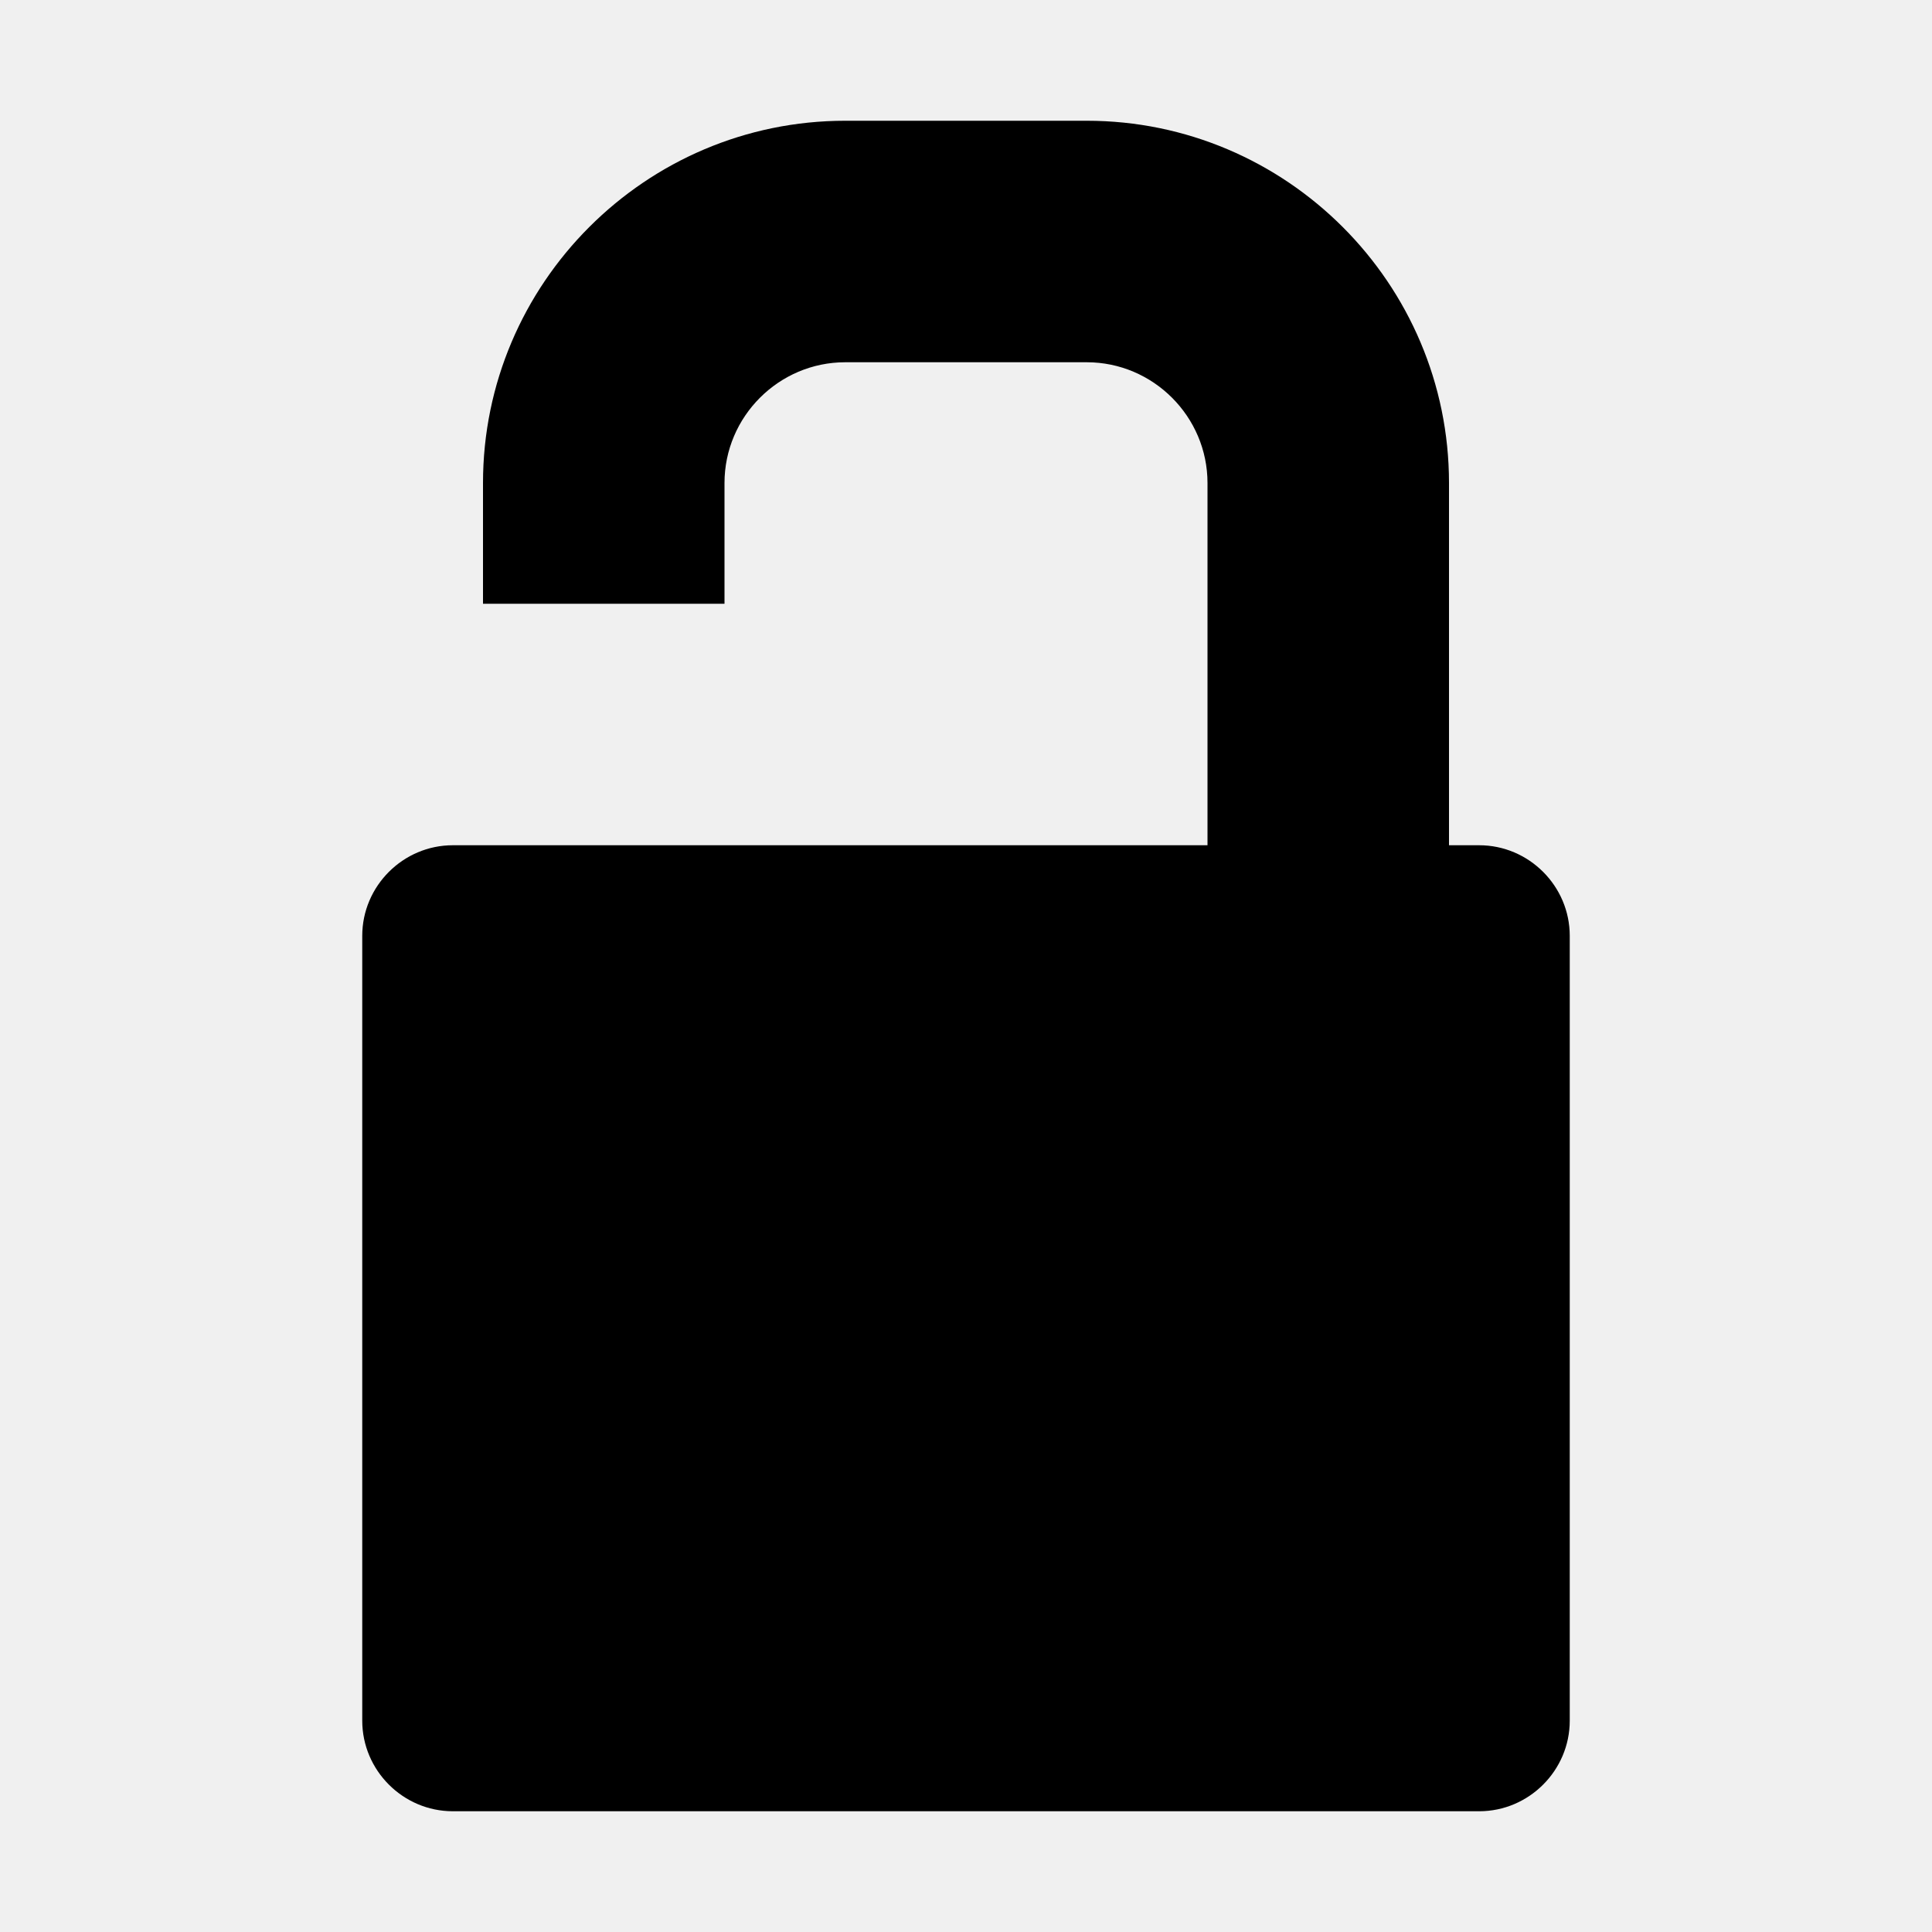
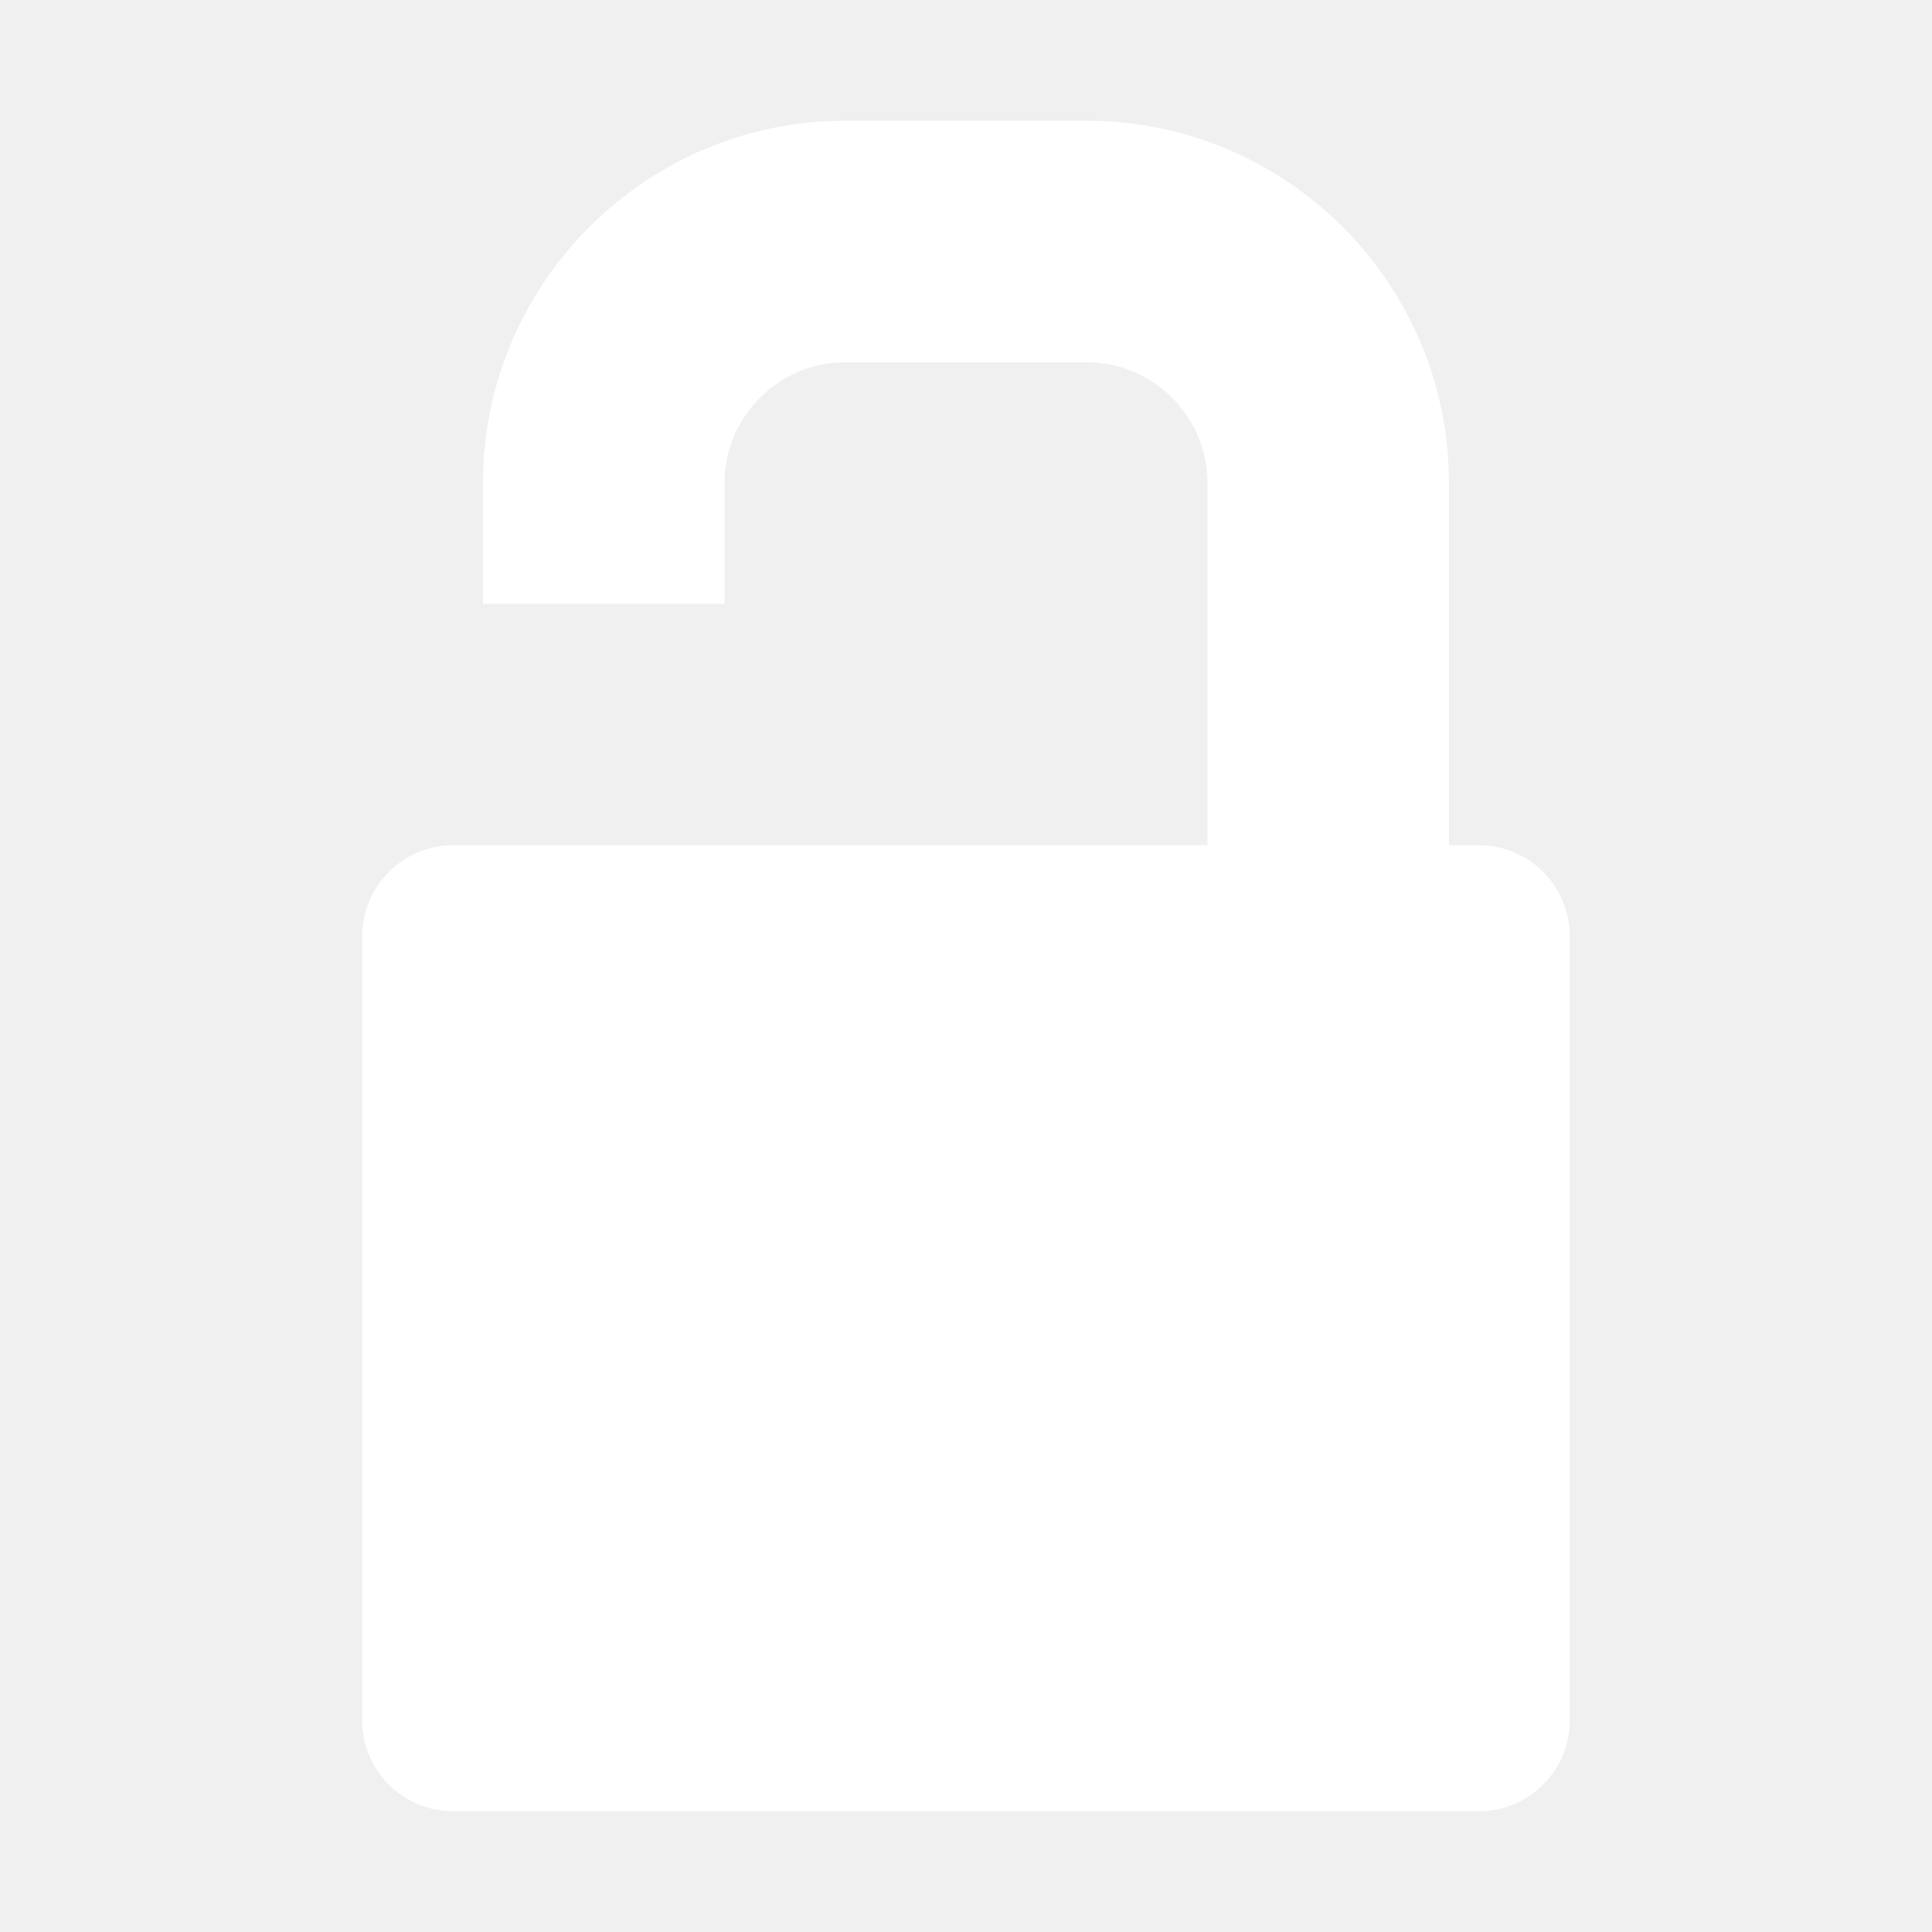
<svg xmlns="http://www.w3.org/2000/svg" width="800px" height="800px" viewBox="0 0 16 16" version="1.1">
  <rect width="16" height="16" id="icon-bound" fill="none" />
-   <path d="M12.25,7H12V4c0-1.653-1.347-3-3-3H7C5.347,1,4,2.347,4,4v1h2V4c0-0.55,0.45-1,1-1h2c0.55,0,1,0.45,1,1v3H3.75 C3.338,7,3,7.338,3,7.75v6.5C3,14.662,3.338,15,3.75,15h8.5c0.412,0,0.75-0.338,0.75-0.75v-6.5C13,7.338,12.662,7,12.25,7z" />
+   <path fill="#FFFFFF" d="M12.25,7H12V4c0-1.653-1.347-3-3-3H7C5.347,1,4,2.347,4,4v1h2V4c0-0.55,0.45-1,1-1h2c0.55,0,1,0.45,1,1v3H3.75 C3.338,7,3,7.338,3,7.75v6.5C3,14.662,3.338,15,3.75,15h8.5c0.412,0,0.75-0.338,0.75-0.75v-6.5C13,7.338,12.662,7,12.25,7z" />
</svg>
